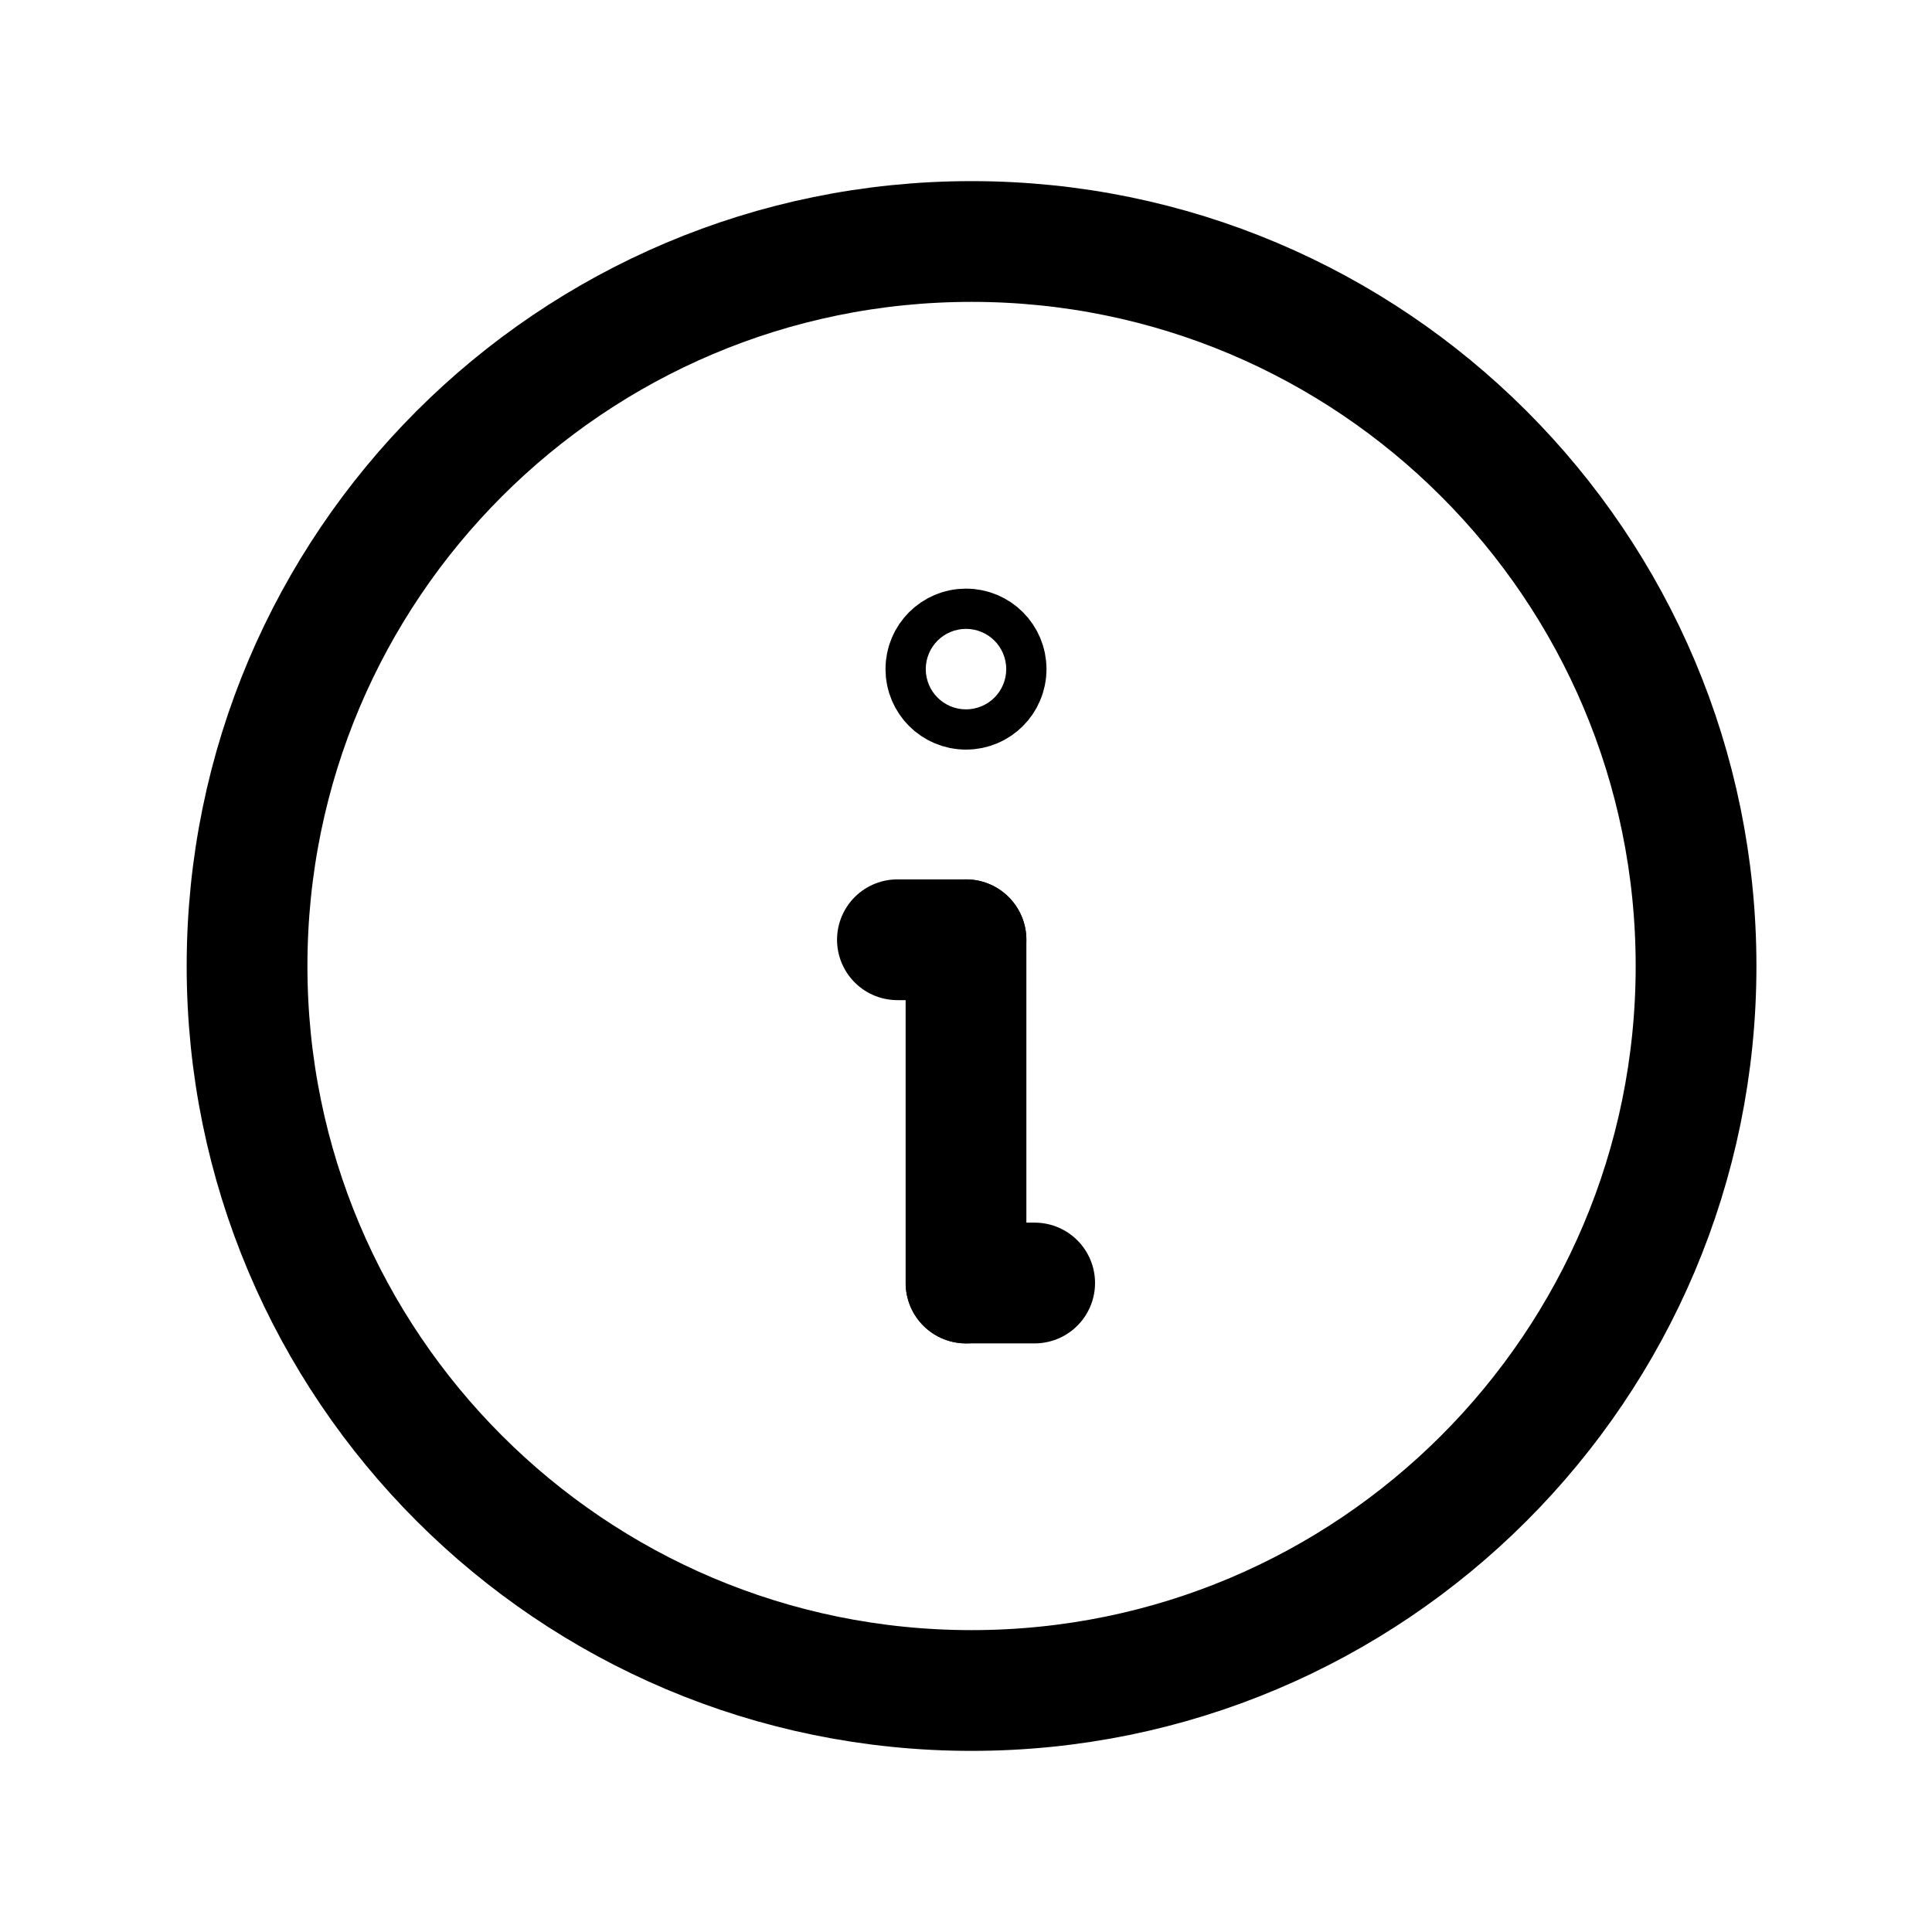
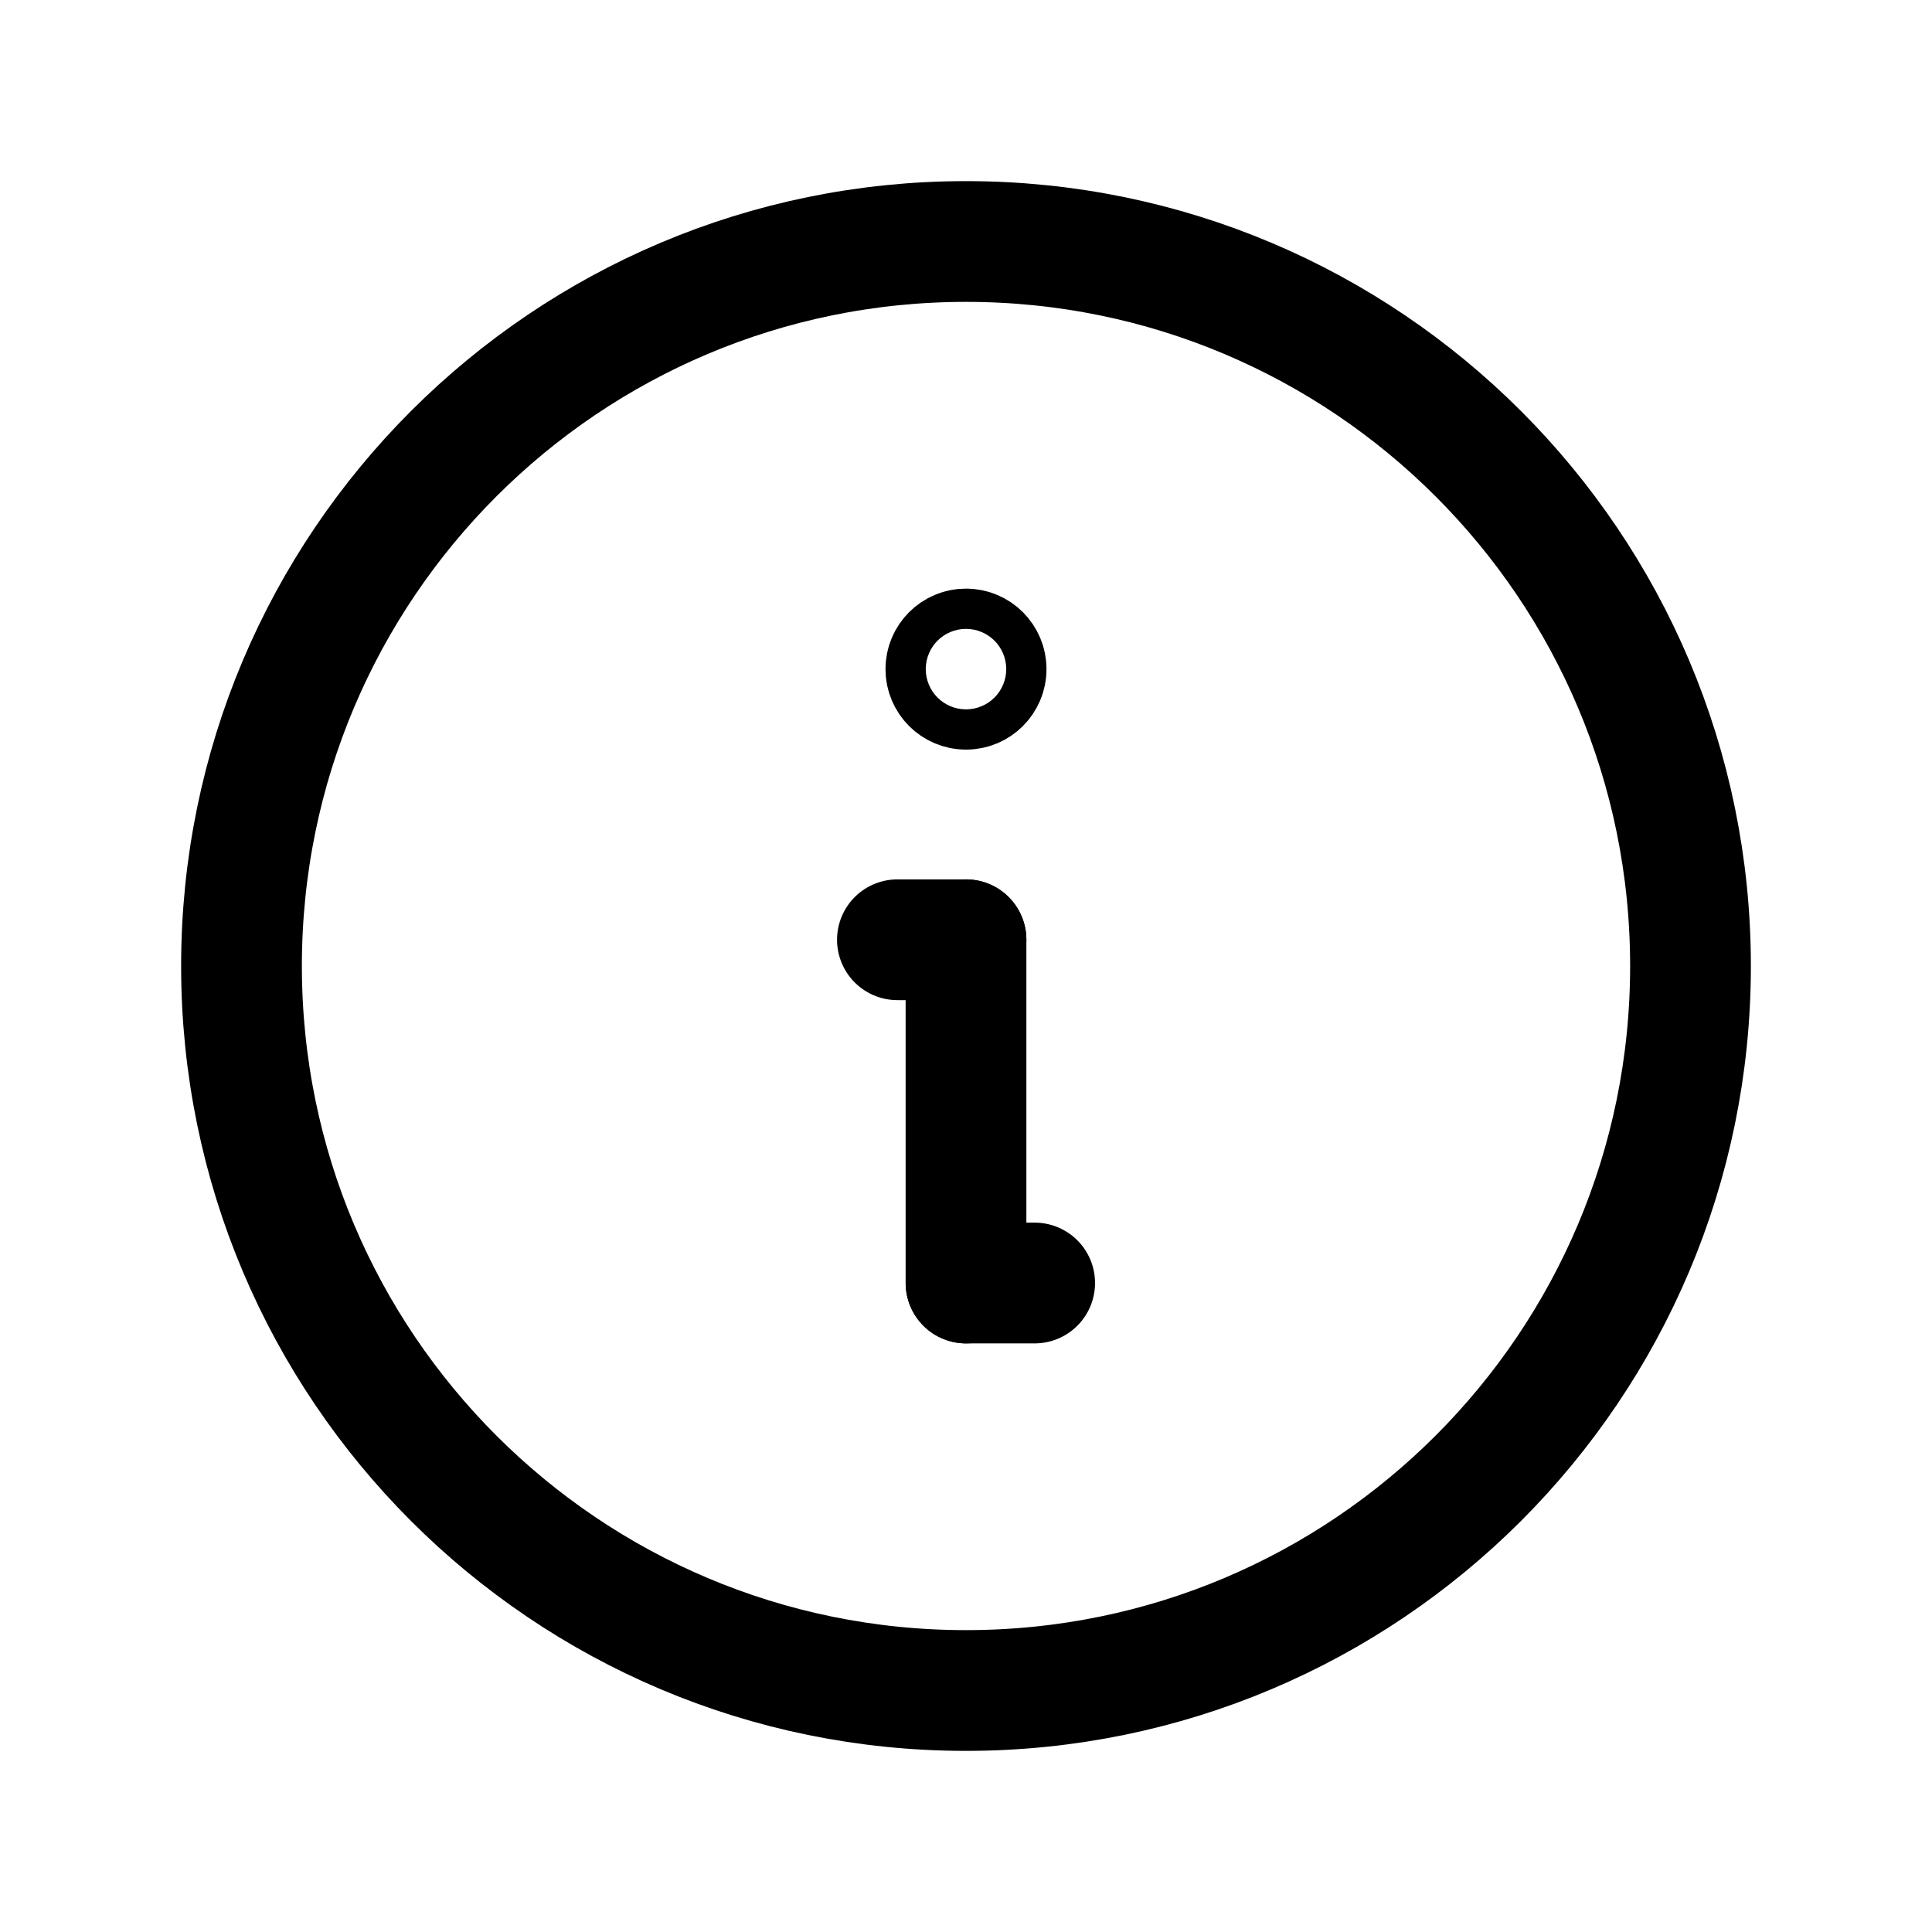
<svg xmlns="http://www.w3.org/2000/svg" version="1.1" x="0px" y="0px" viewBox="0 0 24 24" style="enable-background:new 0 0 24 24;" xml:space="preserve">
  <style type="text/css">
- 	.st0{fill:none;stroke:#000000;stroke-width:1.5;stroke-linecap:round;stroke-linejoin:round;}</style>
-   <circle class="st0" cx="12.069" cy="12" r="9" />
+ 	.st0{fill:none;stroke:#000000;stroke-width:1.5;stroke-linecap:round;stroke-linejoin:round;}
+ </style>
+   <circle class="st0" cx="12" cy="12" r="9" />
  <g>
    <circle class="st0" cx="12" cy="8.312" r="0.25" />
    <g>
      <line class="st0" x1="12" y1="11.674" x2="12" y2="15.938" />
      <path class="st0" d="M12.853,15.938c0,0-0.191,0-0.426,0s-0.426,0-0.426,0s0.191,0,0.426,0S12.853,15.938,12.853,15.938z    " />
      <path class="st0" d="M12,11.674c0,0-0.191,0-0.426,0s-0.426,0-0.426,0s0.191,0,0.426,0S12,11.674,12,11.674z" />
    </g>
  </g>
</svg>
